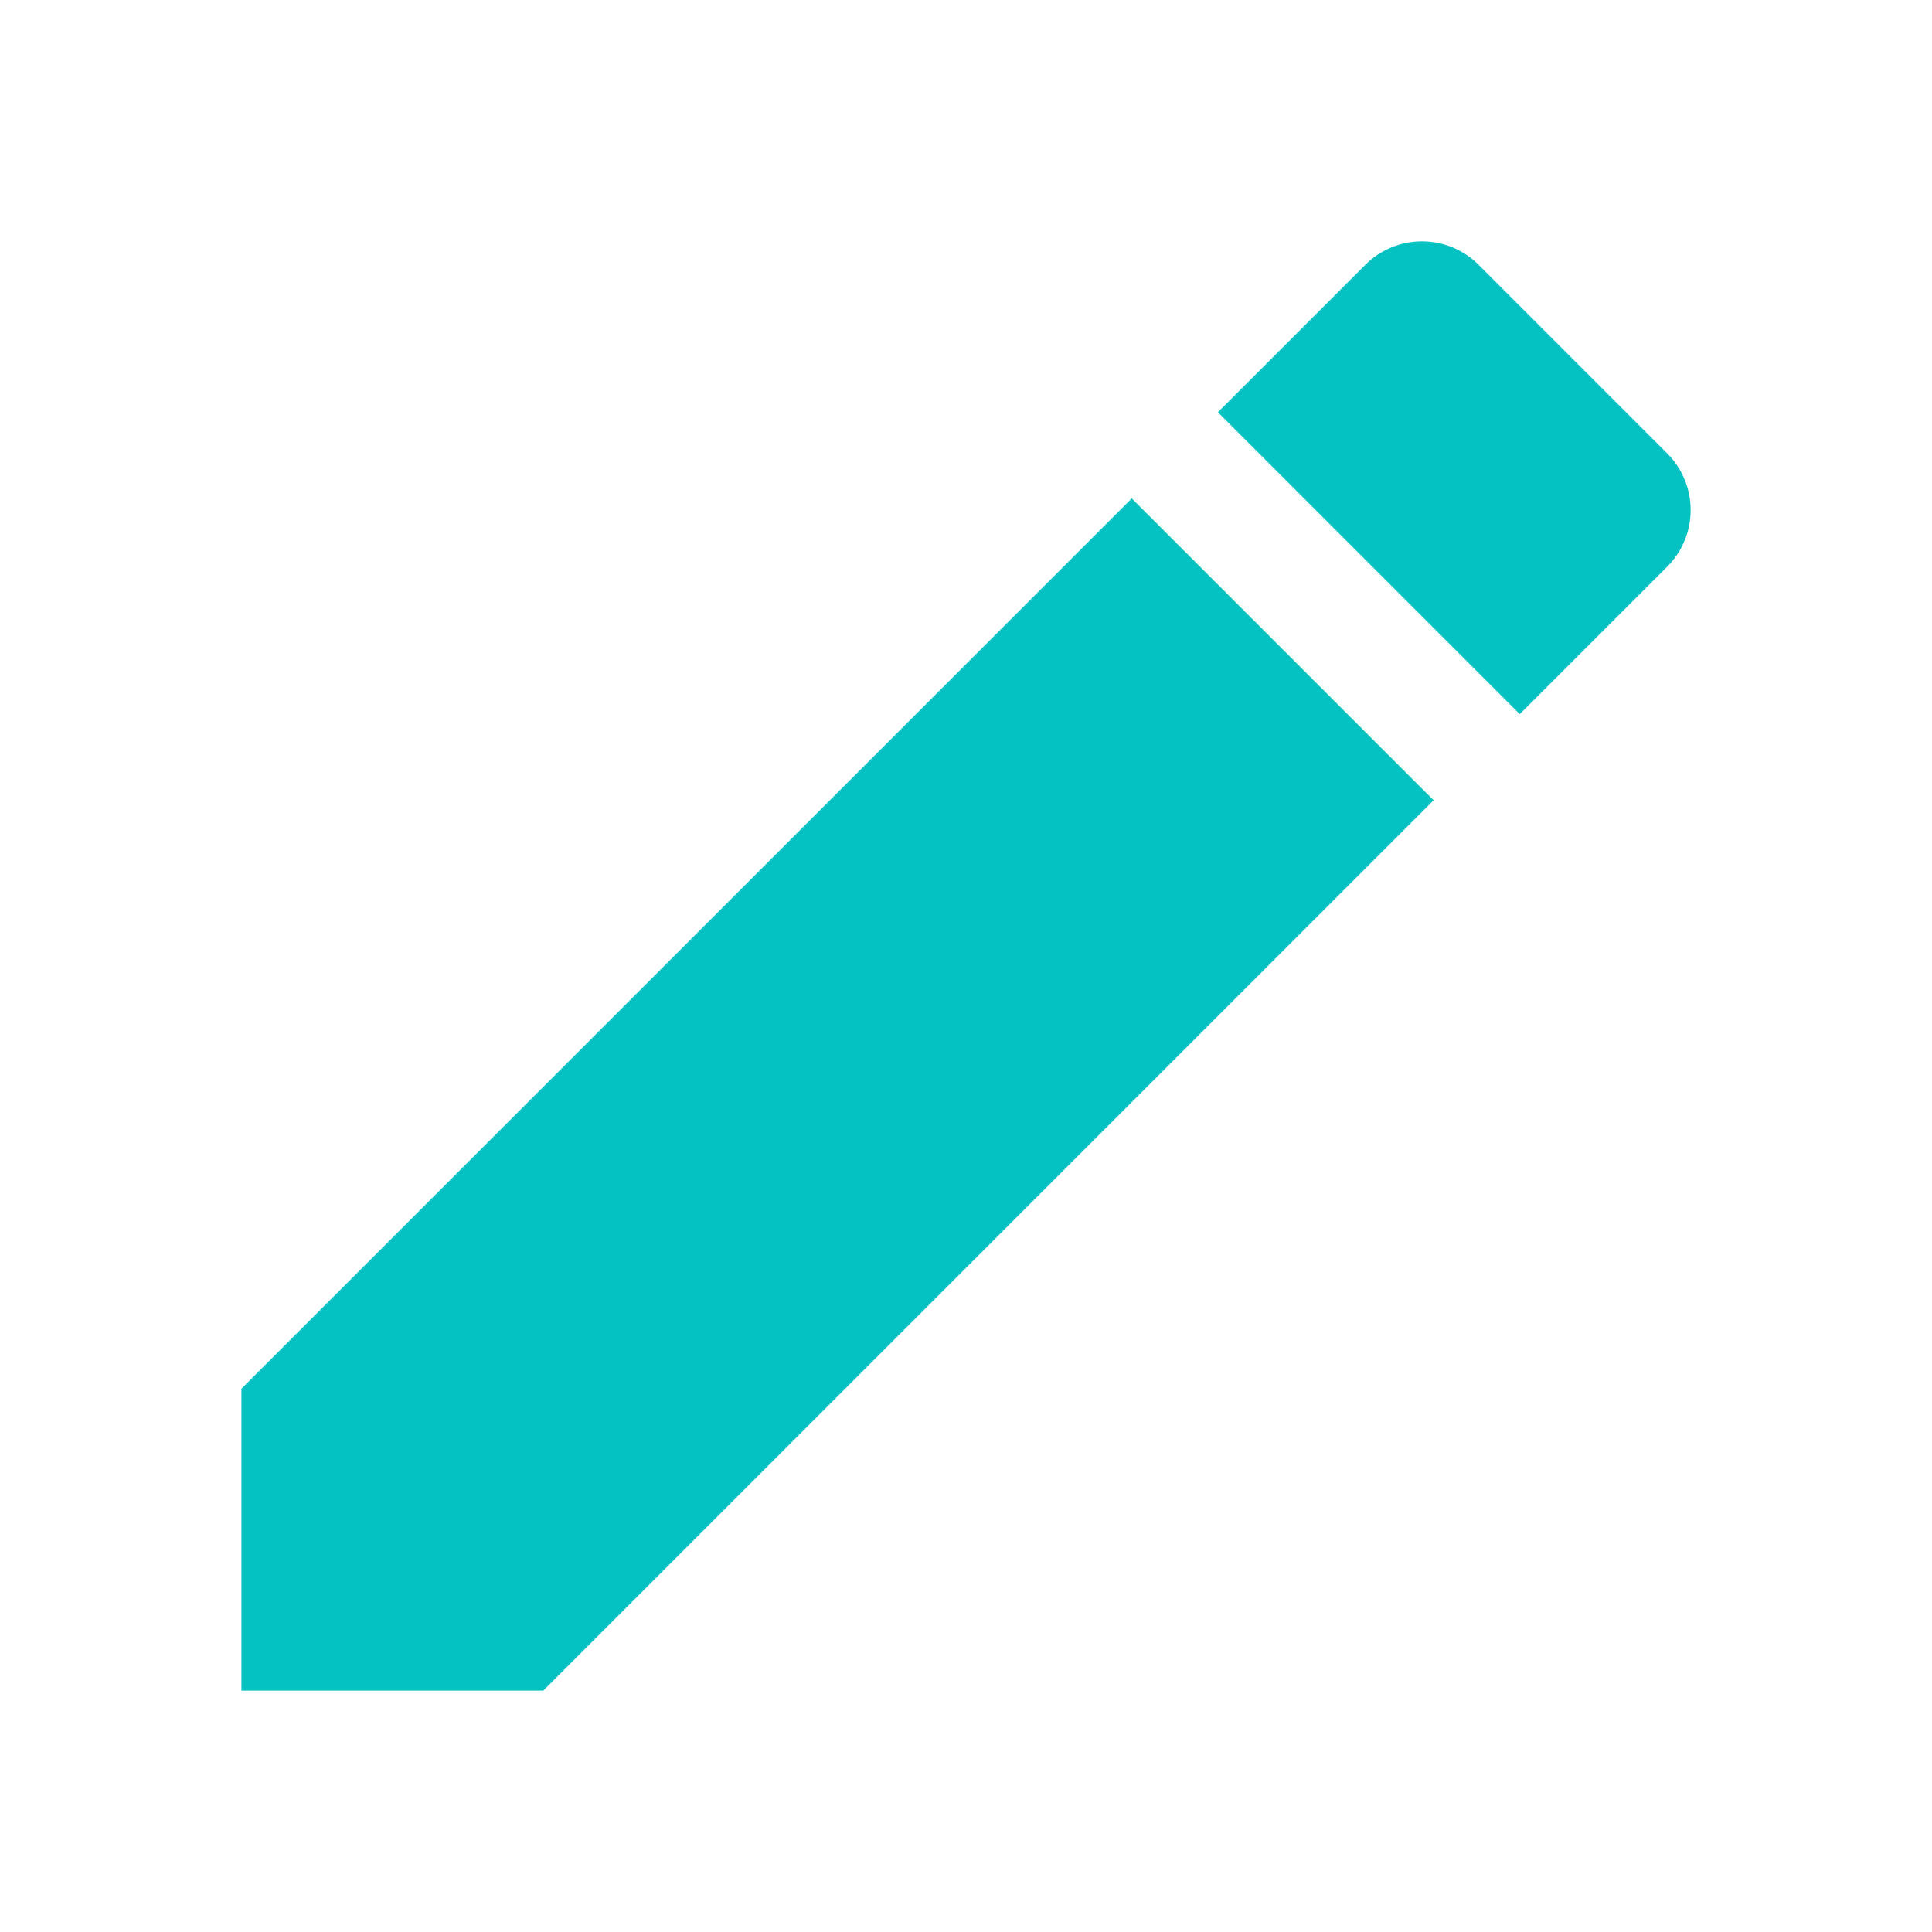
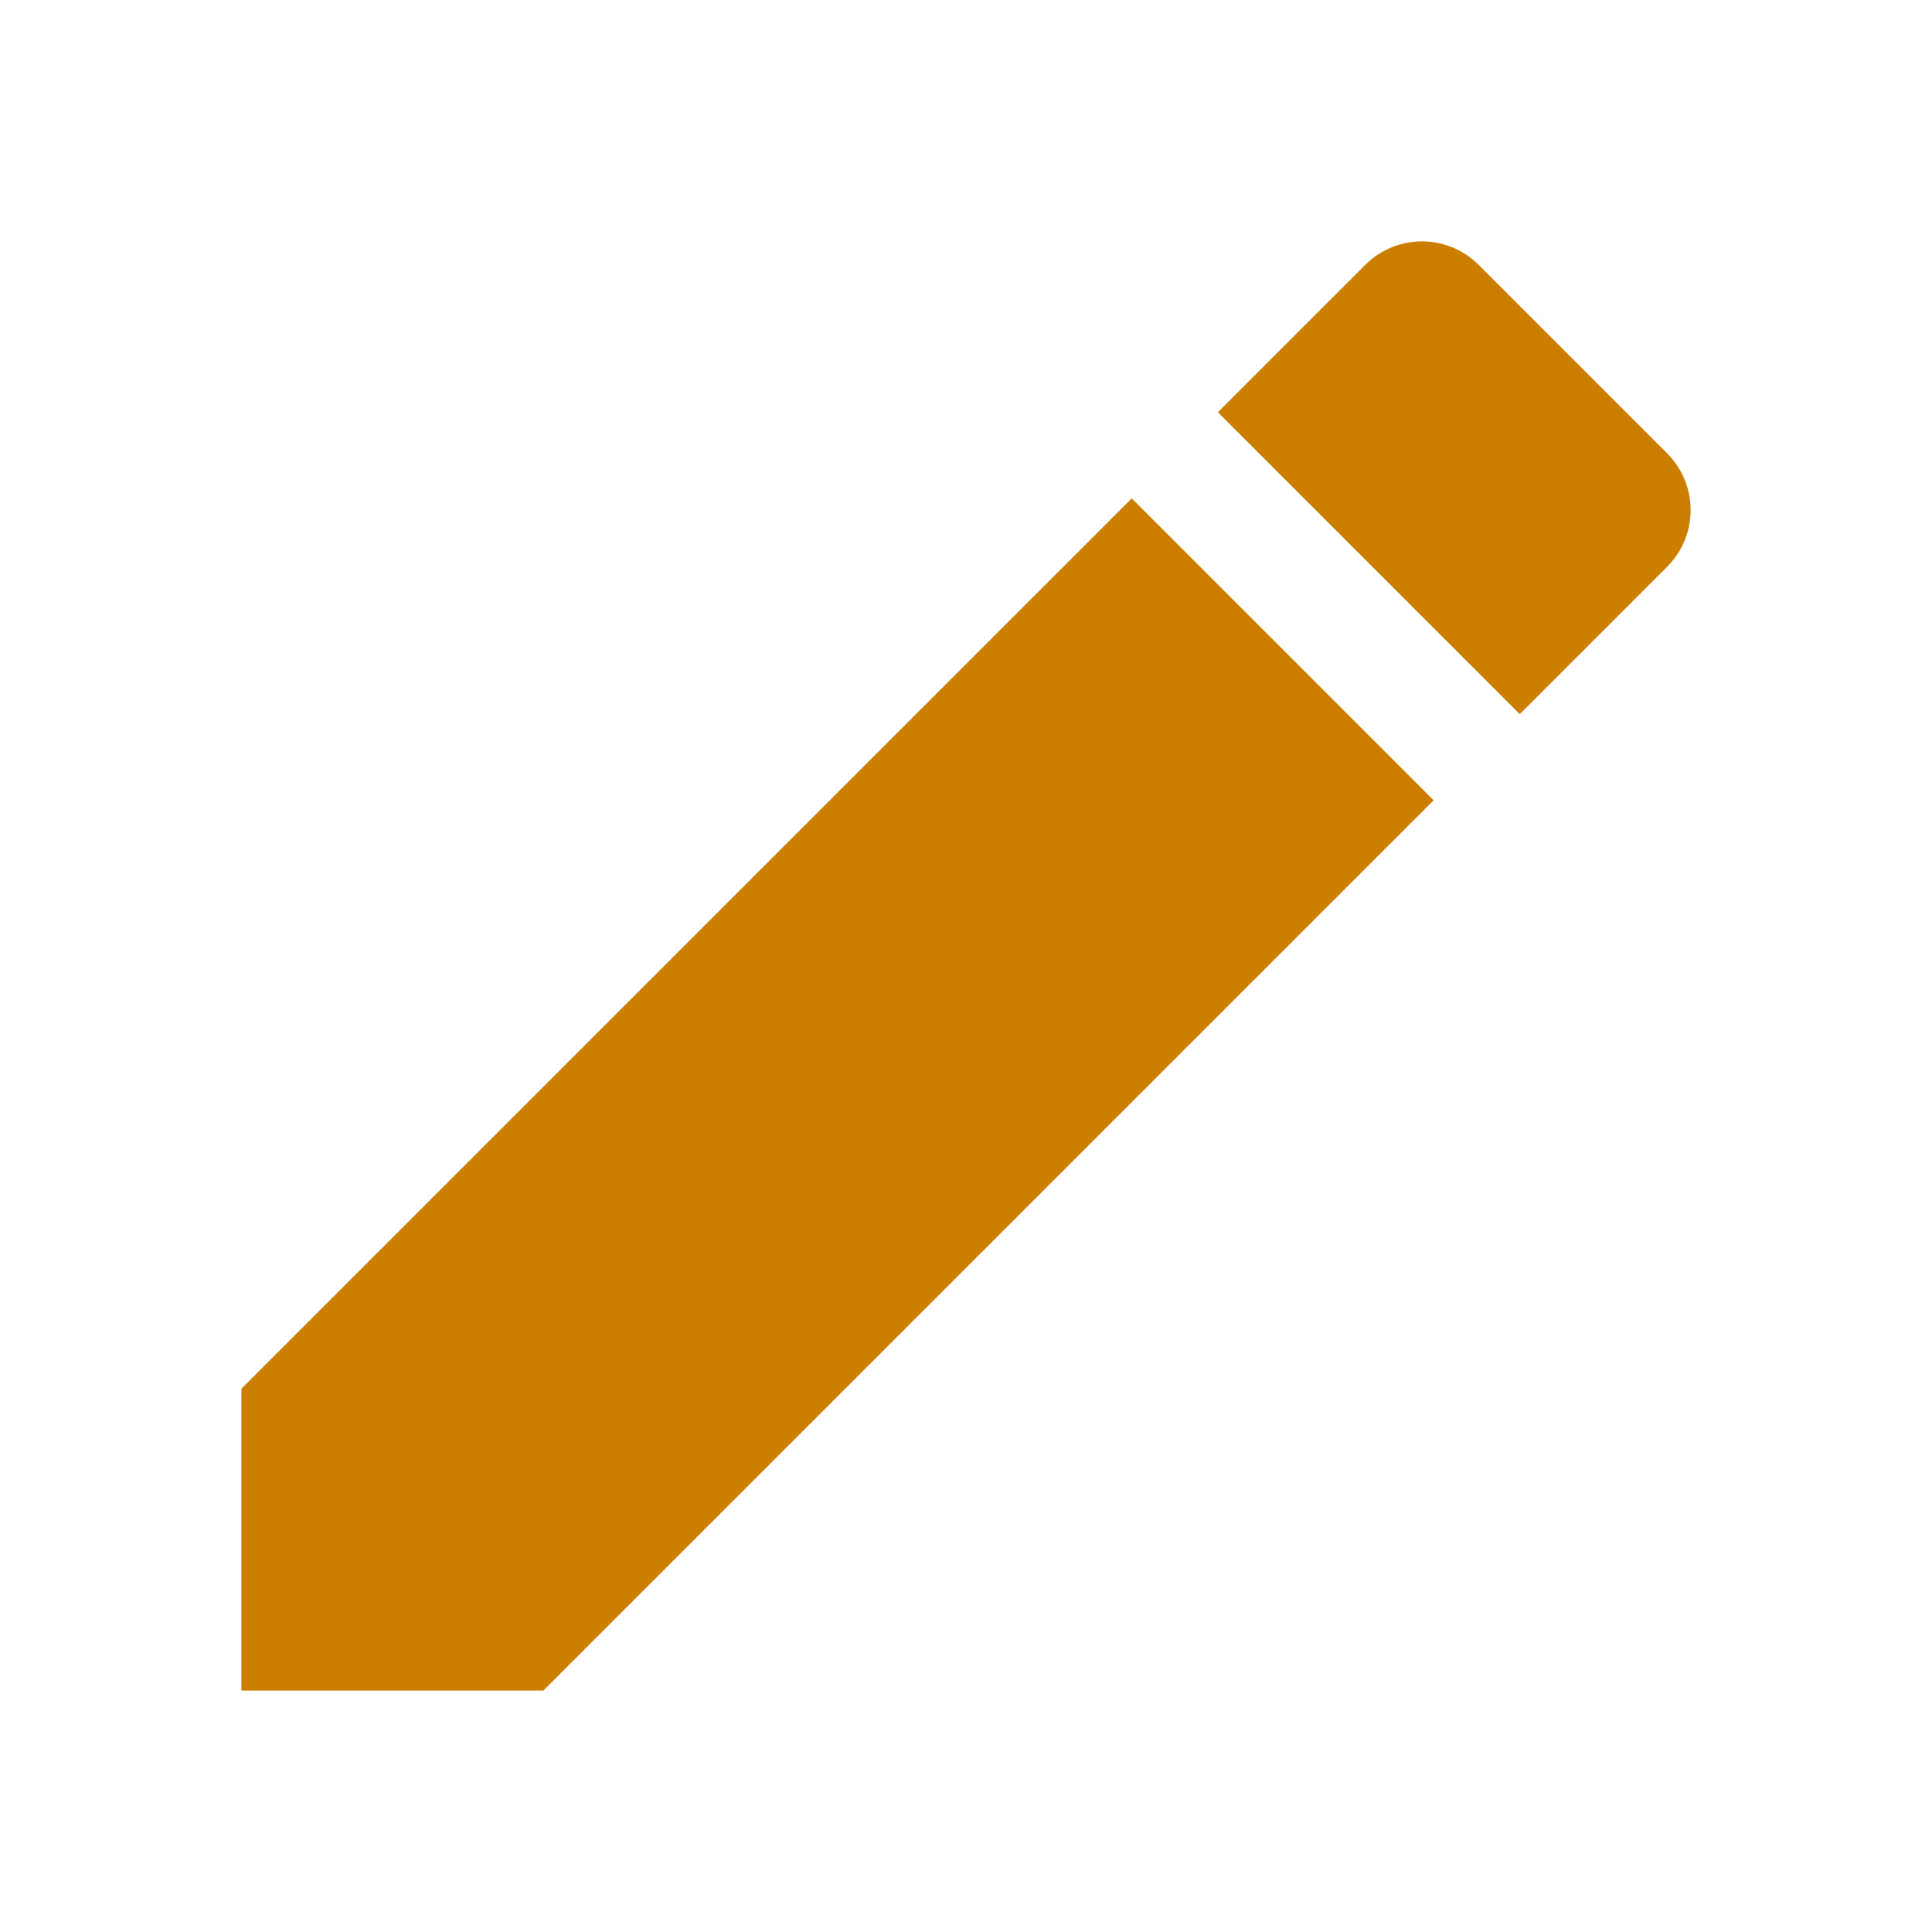
<svg xmlns="http://www.w3.org/2000/svg" width="24" height="24" viewBox="0 0 24 24" fill="none">
-   <path d="M2.999 17.251V21.001H6.749L17.809 9.941L14.059 6.191L2.999 17.251ZM20.709 7.041C21.099 6.651 21.099 6.021 20.709 5.631L18.369 3.291C17.979 2.901 17.349 2.901 16.959 3.291L15.129 5.121L18.879 8.871L20.709 7.041Z" fill="#04C2C2" />
+   <path d="M2.999 17.251V21.001H6.749L17.809 9.941L14.059 6.191L2.999 17.251ZM20.709 7.041C21.099 6.651 21.099 6.021 20.709 5.631L18.369 3.291C17.979 2.901 17.349 2.901 16.959 3.291L15.129 5.121L18.879 8.871L20.709 7.041Z" fill="#CC7E00" />
</svg>
